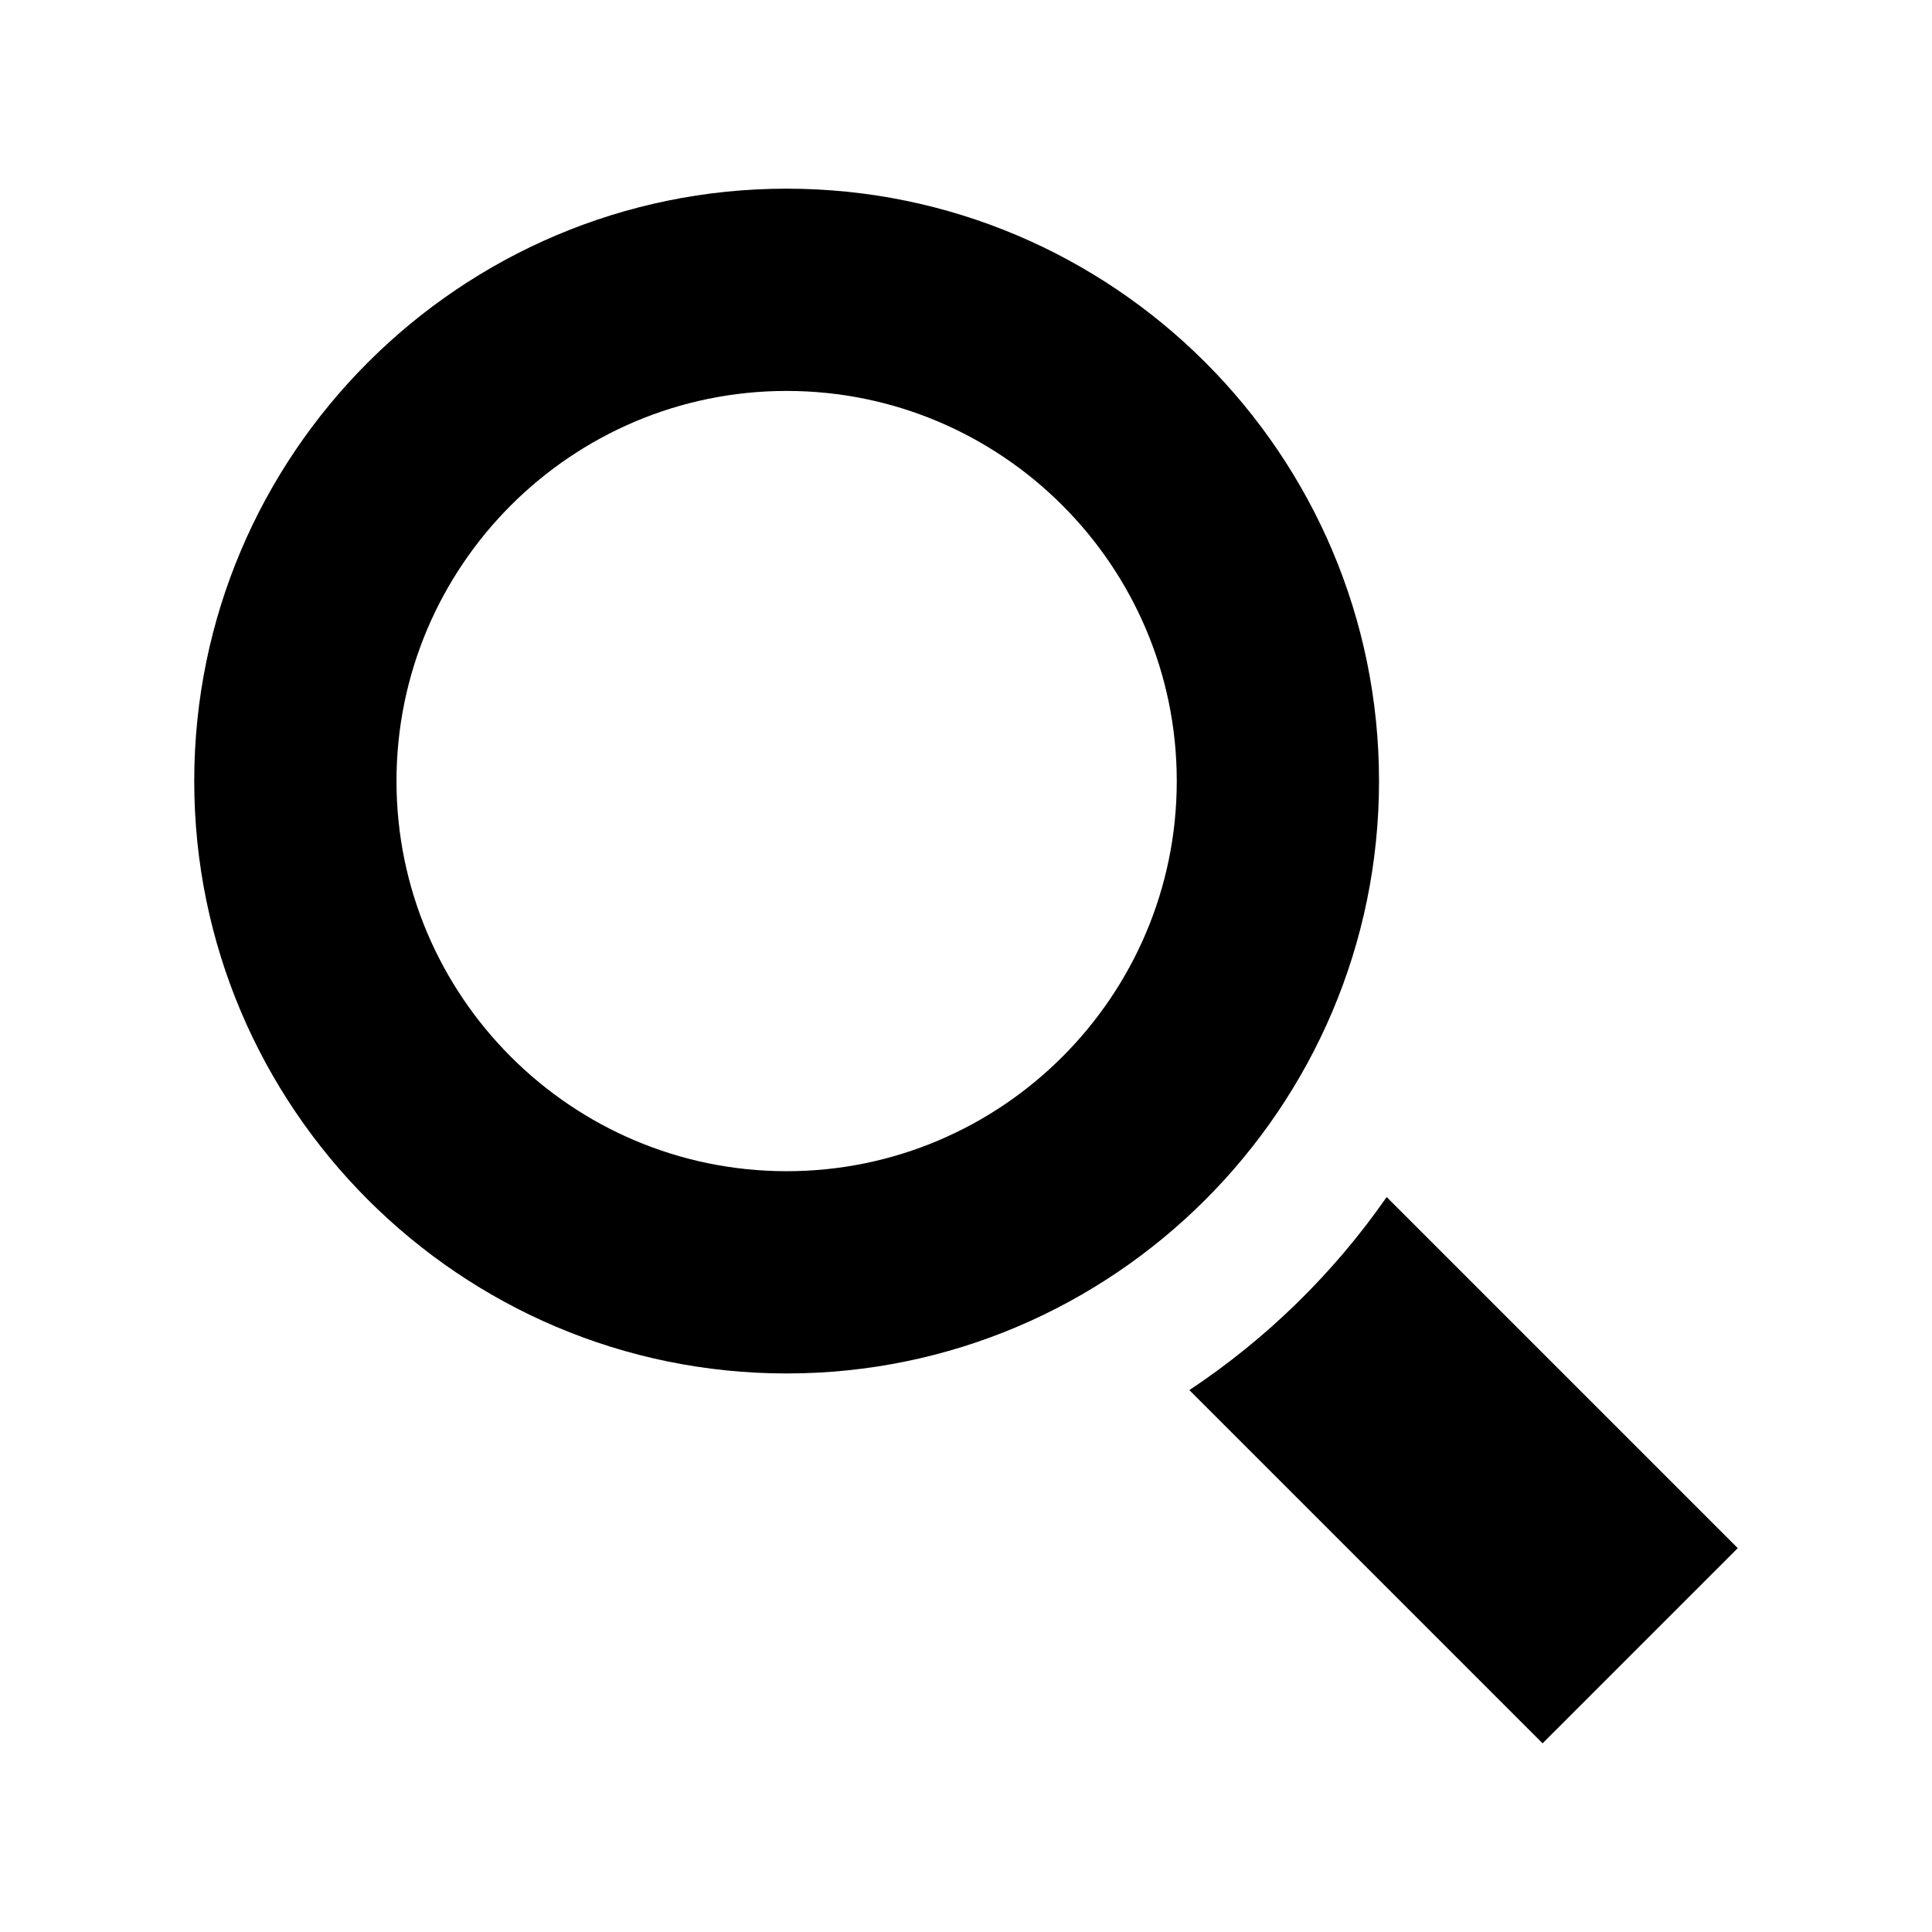
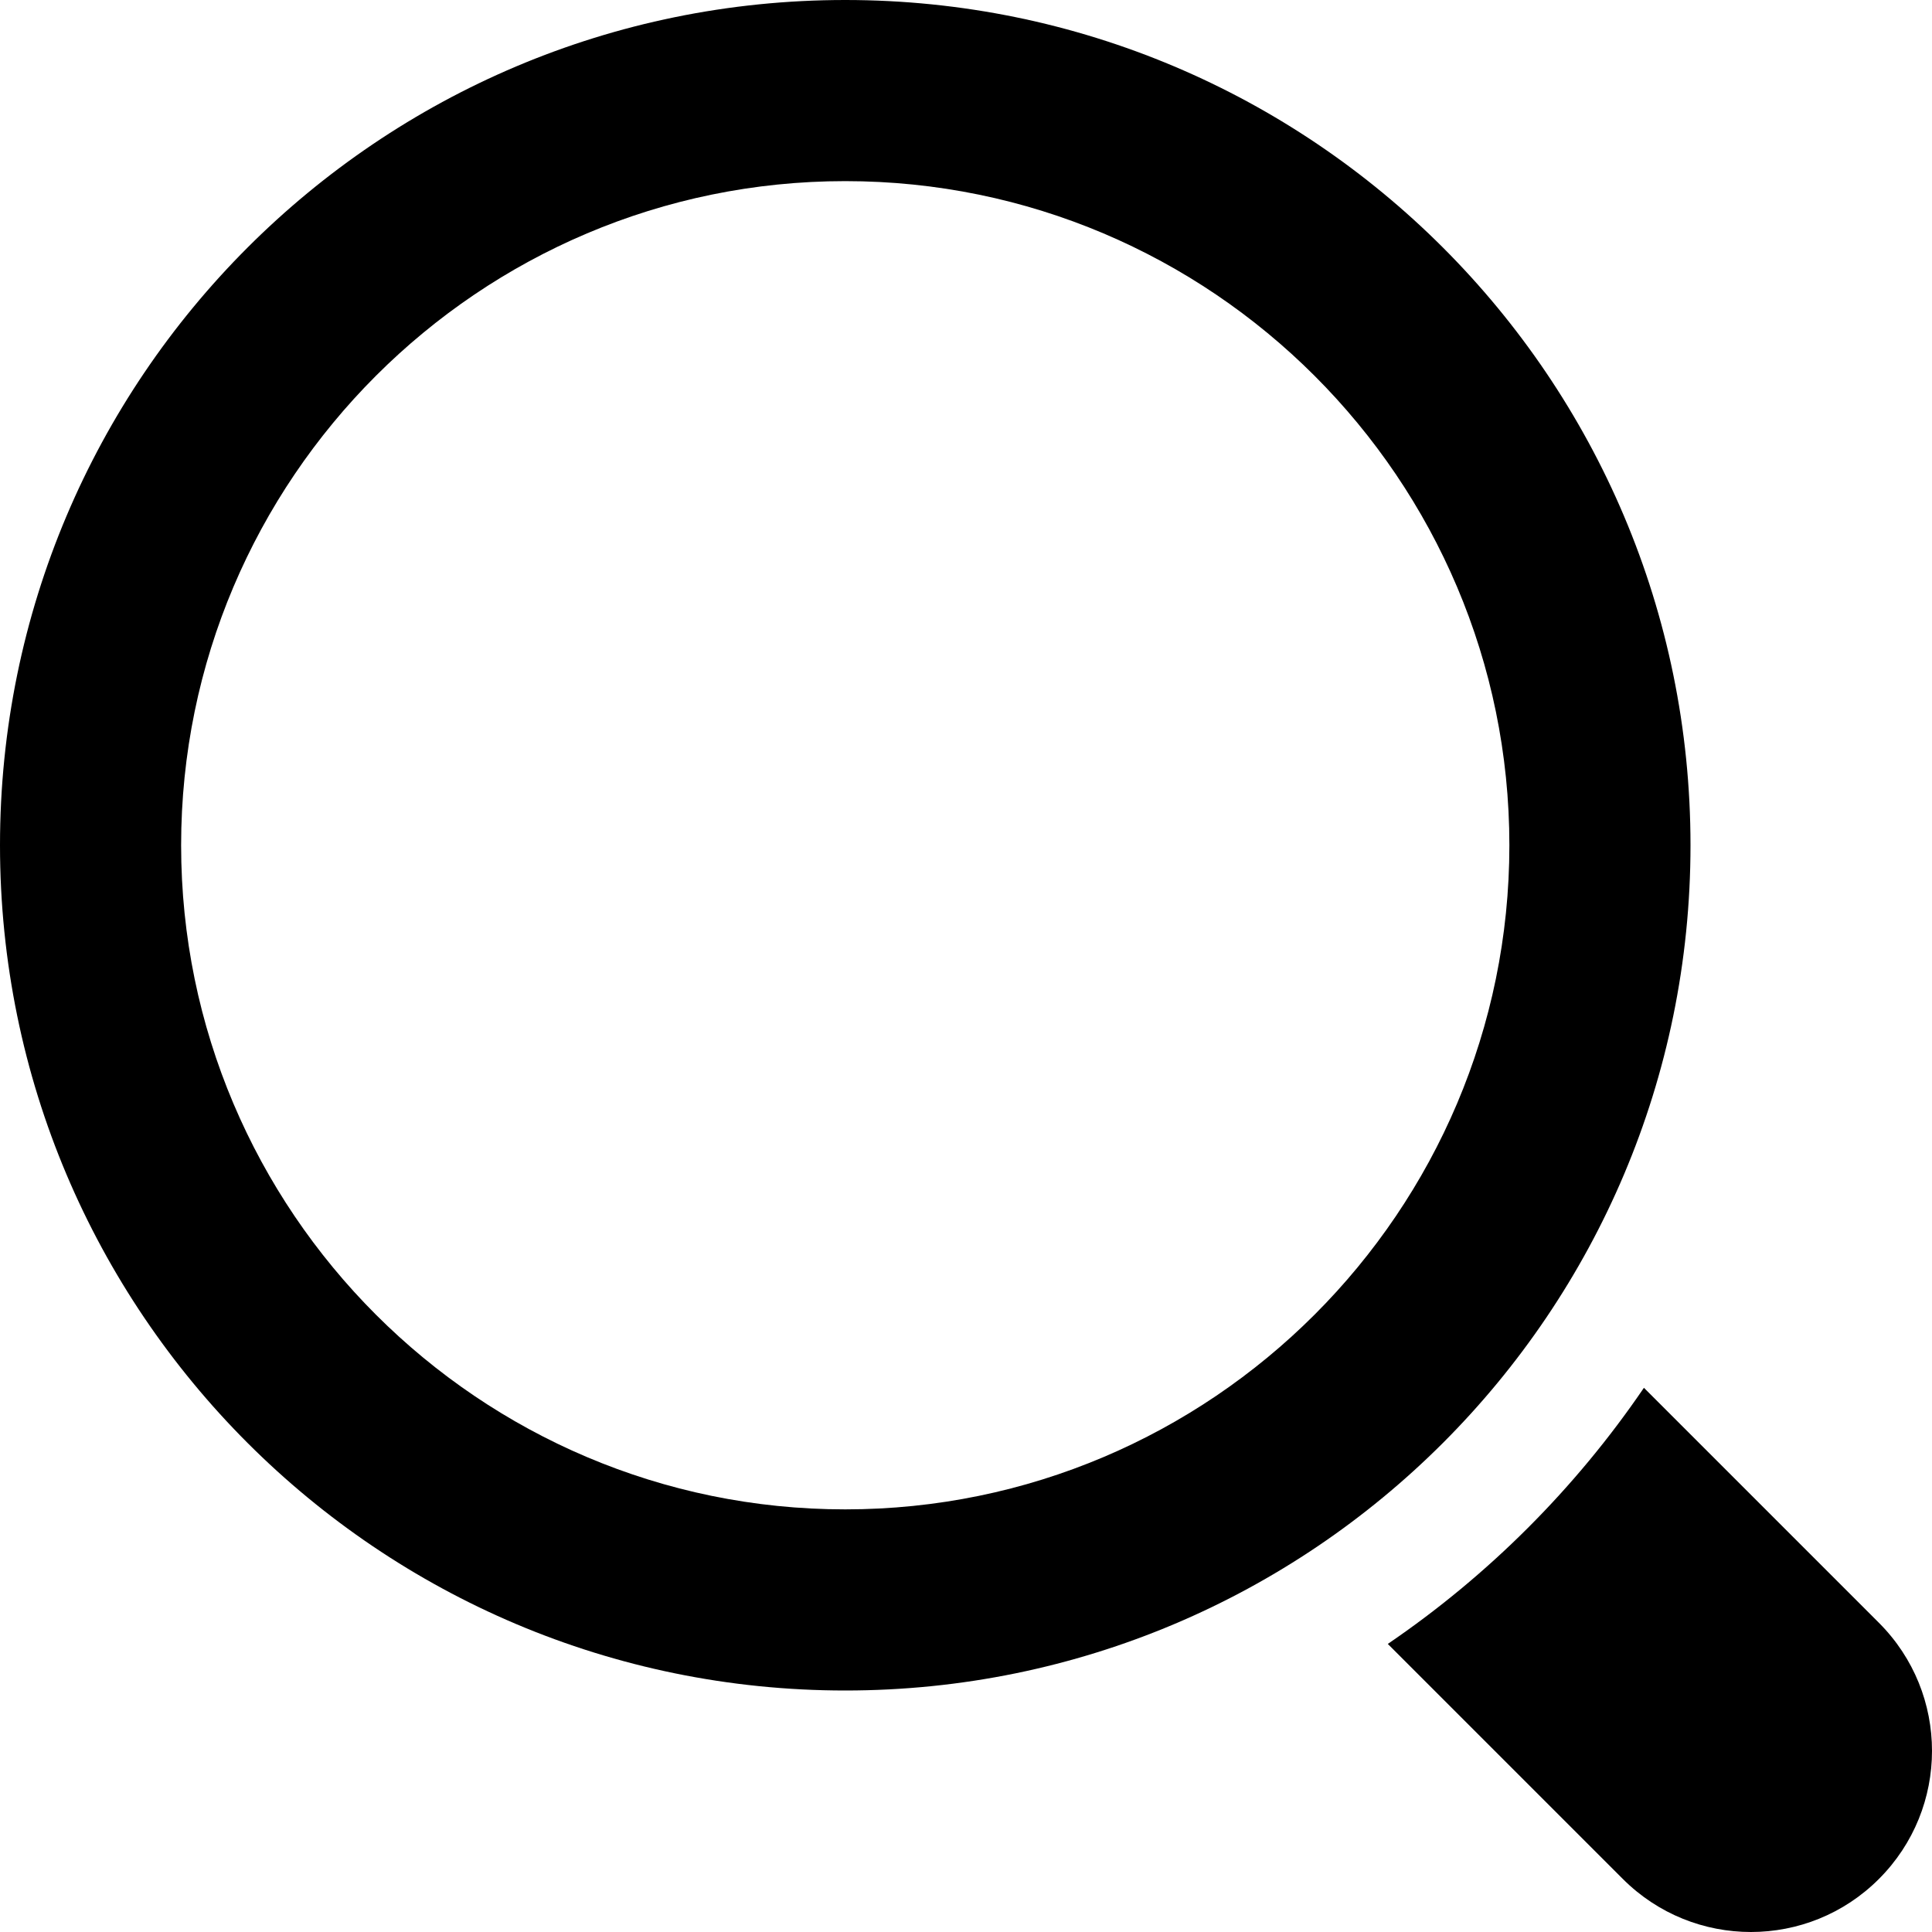
- <svg xmlns="http://www.w3.org/2000/svg" version="1.1" x="0px" y="0px" width="512px" height="512px" viewBox="0 0 512 512" enable-background="new 0 0 512 512" xml:space="preserve">
-   <path id="magnifier-3-icon" d="M208.464,363.98c-86.564,0-156.989-70.426-156.989-156.99C51.475,120.426,121.899,50,208.464,50   c86.565,0,156.991,70.426,156.991,156.991C365.455,293.555,295.029,363.98,208.464,363.98z M208.464,103.601   c-57.01,0-103.389,46.381-103.389,103.39s46.379,103.389,103.389,103.389c57.009,0,103.391-46.38,103.391-103.389   S265.473,103.601,208.464,103.601z M367.482,317.227c-14.031,20.178-31.797,37.567-52.291,51.166L408.798,462l51.728-51.729   L367.482,317.227z" />
+ <svg xmlns="http://www.w3.org/2000/svg" version="1.1" id="Layer_1" x="0px" y="0px" width="512px" height="512px" viewBox="0 0 512 512" enable-background="new 0 0 512 512" xml:space="preserve">
+   <g>
+     <path d="M497.938,430.063l-62.281-62.281c-18.156,26.656-41.219,49.719-67.875,67.875l62.281,62.281   c18.75,18.75,49.156,18.75,67.875,0C516.688,479.188,516.688,448.813,497.938,430.063z" />
+     <path d="M448,224C448,100.281,347.719,0,224,0S0,100.281,0,224s100.281,224,224,224S448,347.719,448,224z M224,400   c-97.047,0-176-78.969-176-176c0-97.047,78.953-176,176-176c97.031,0,176,78.953,176,176C400,321.031,321.031,400,224,400z" />
+   </g>
</svg>
